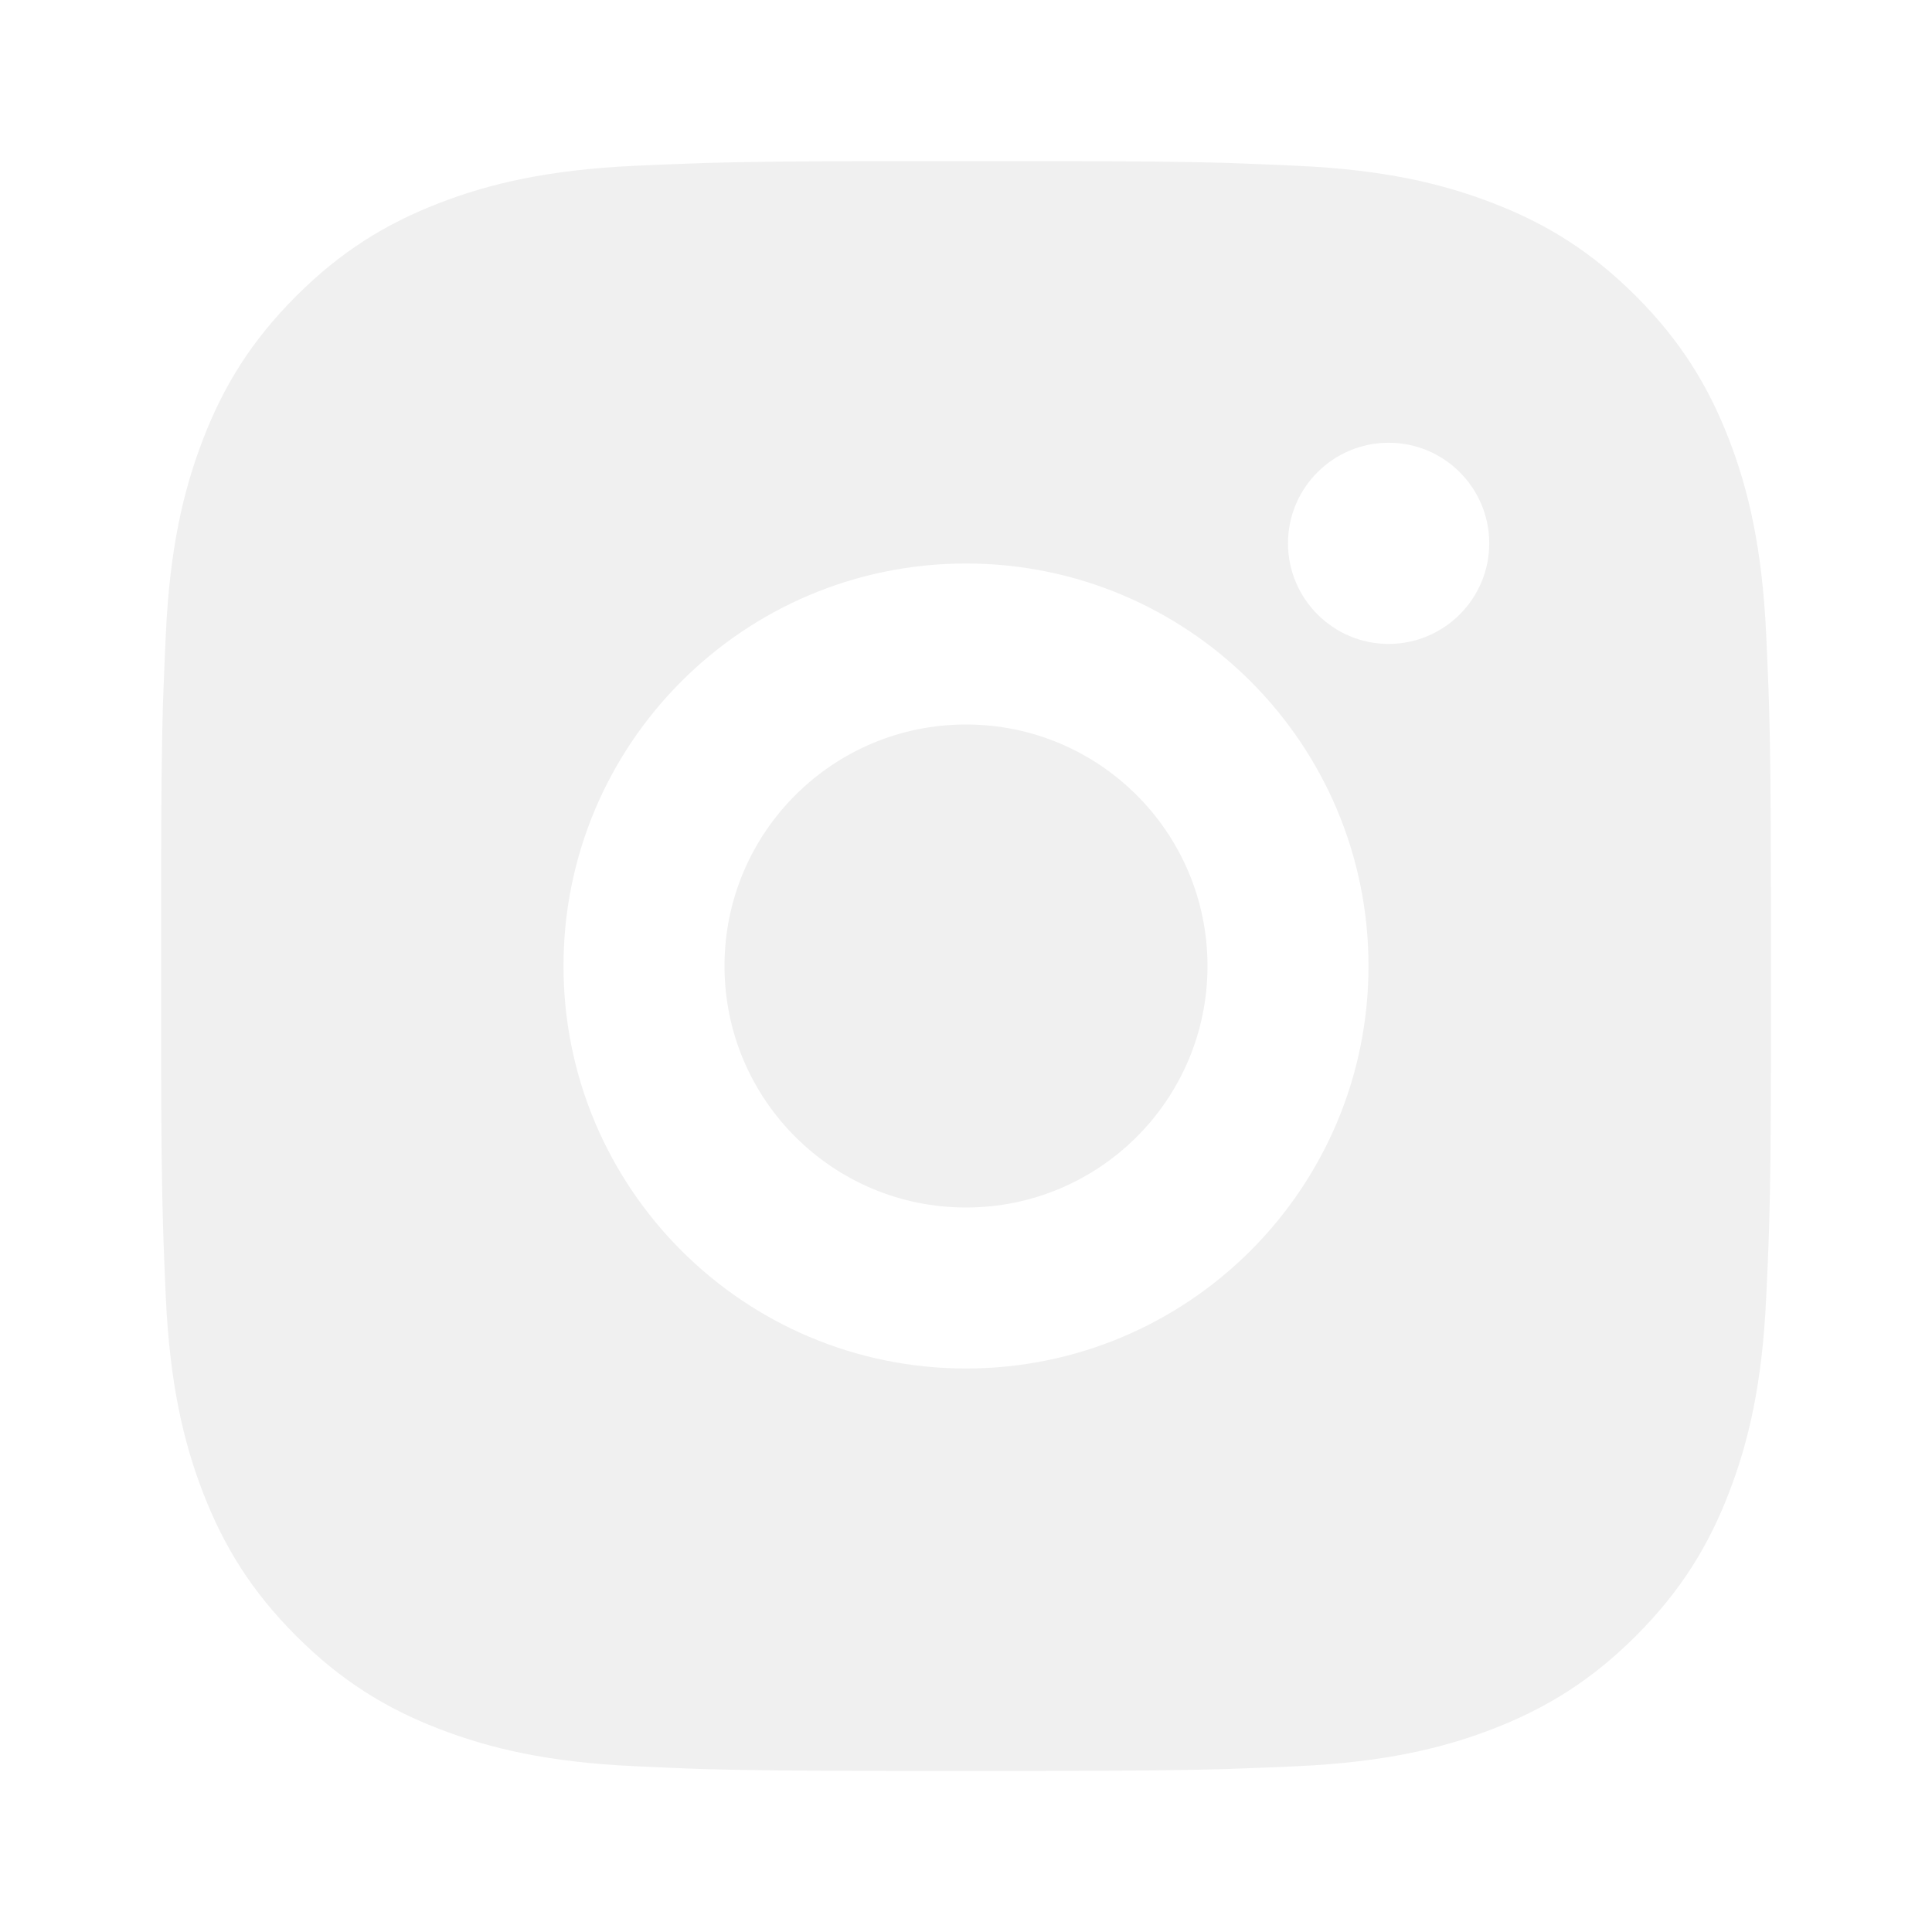
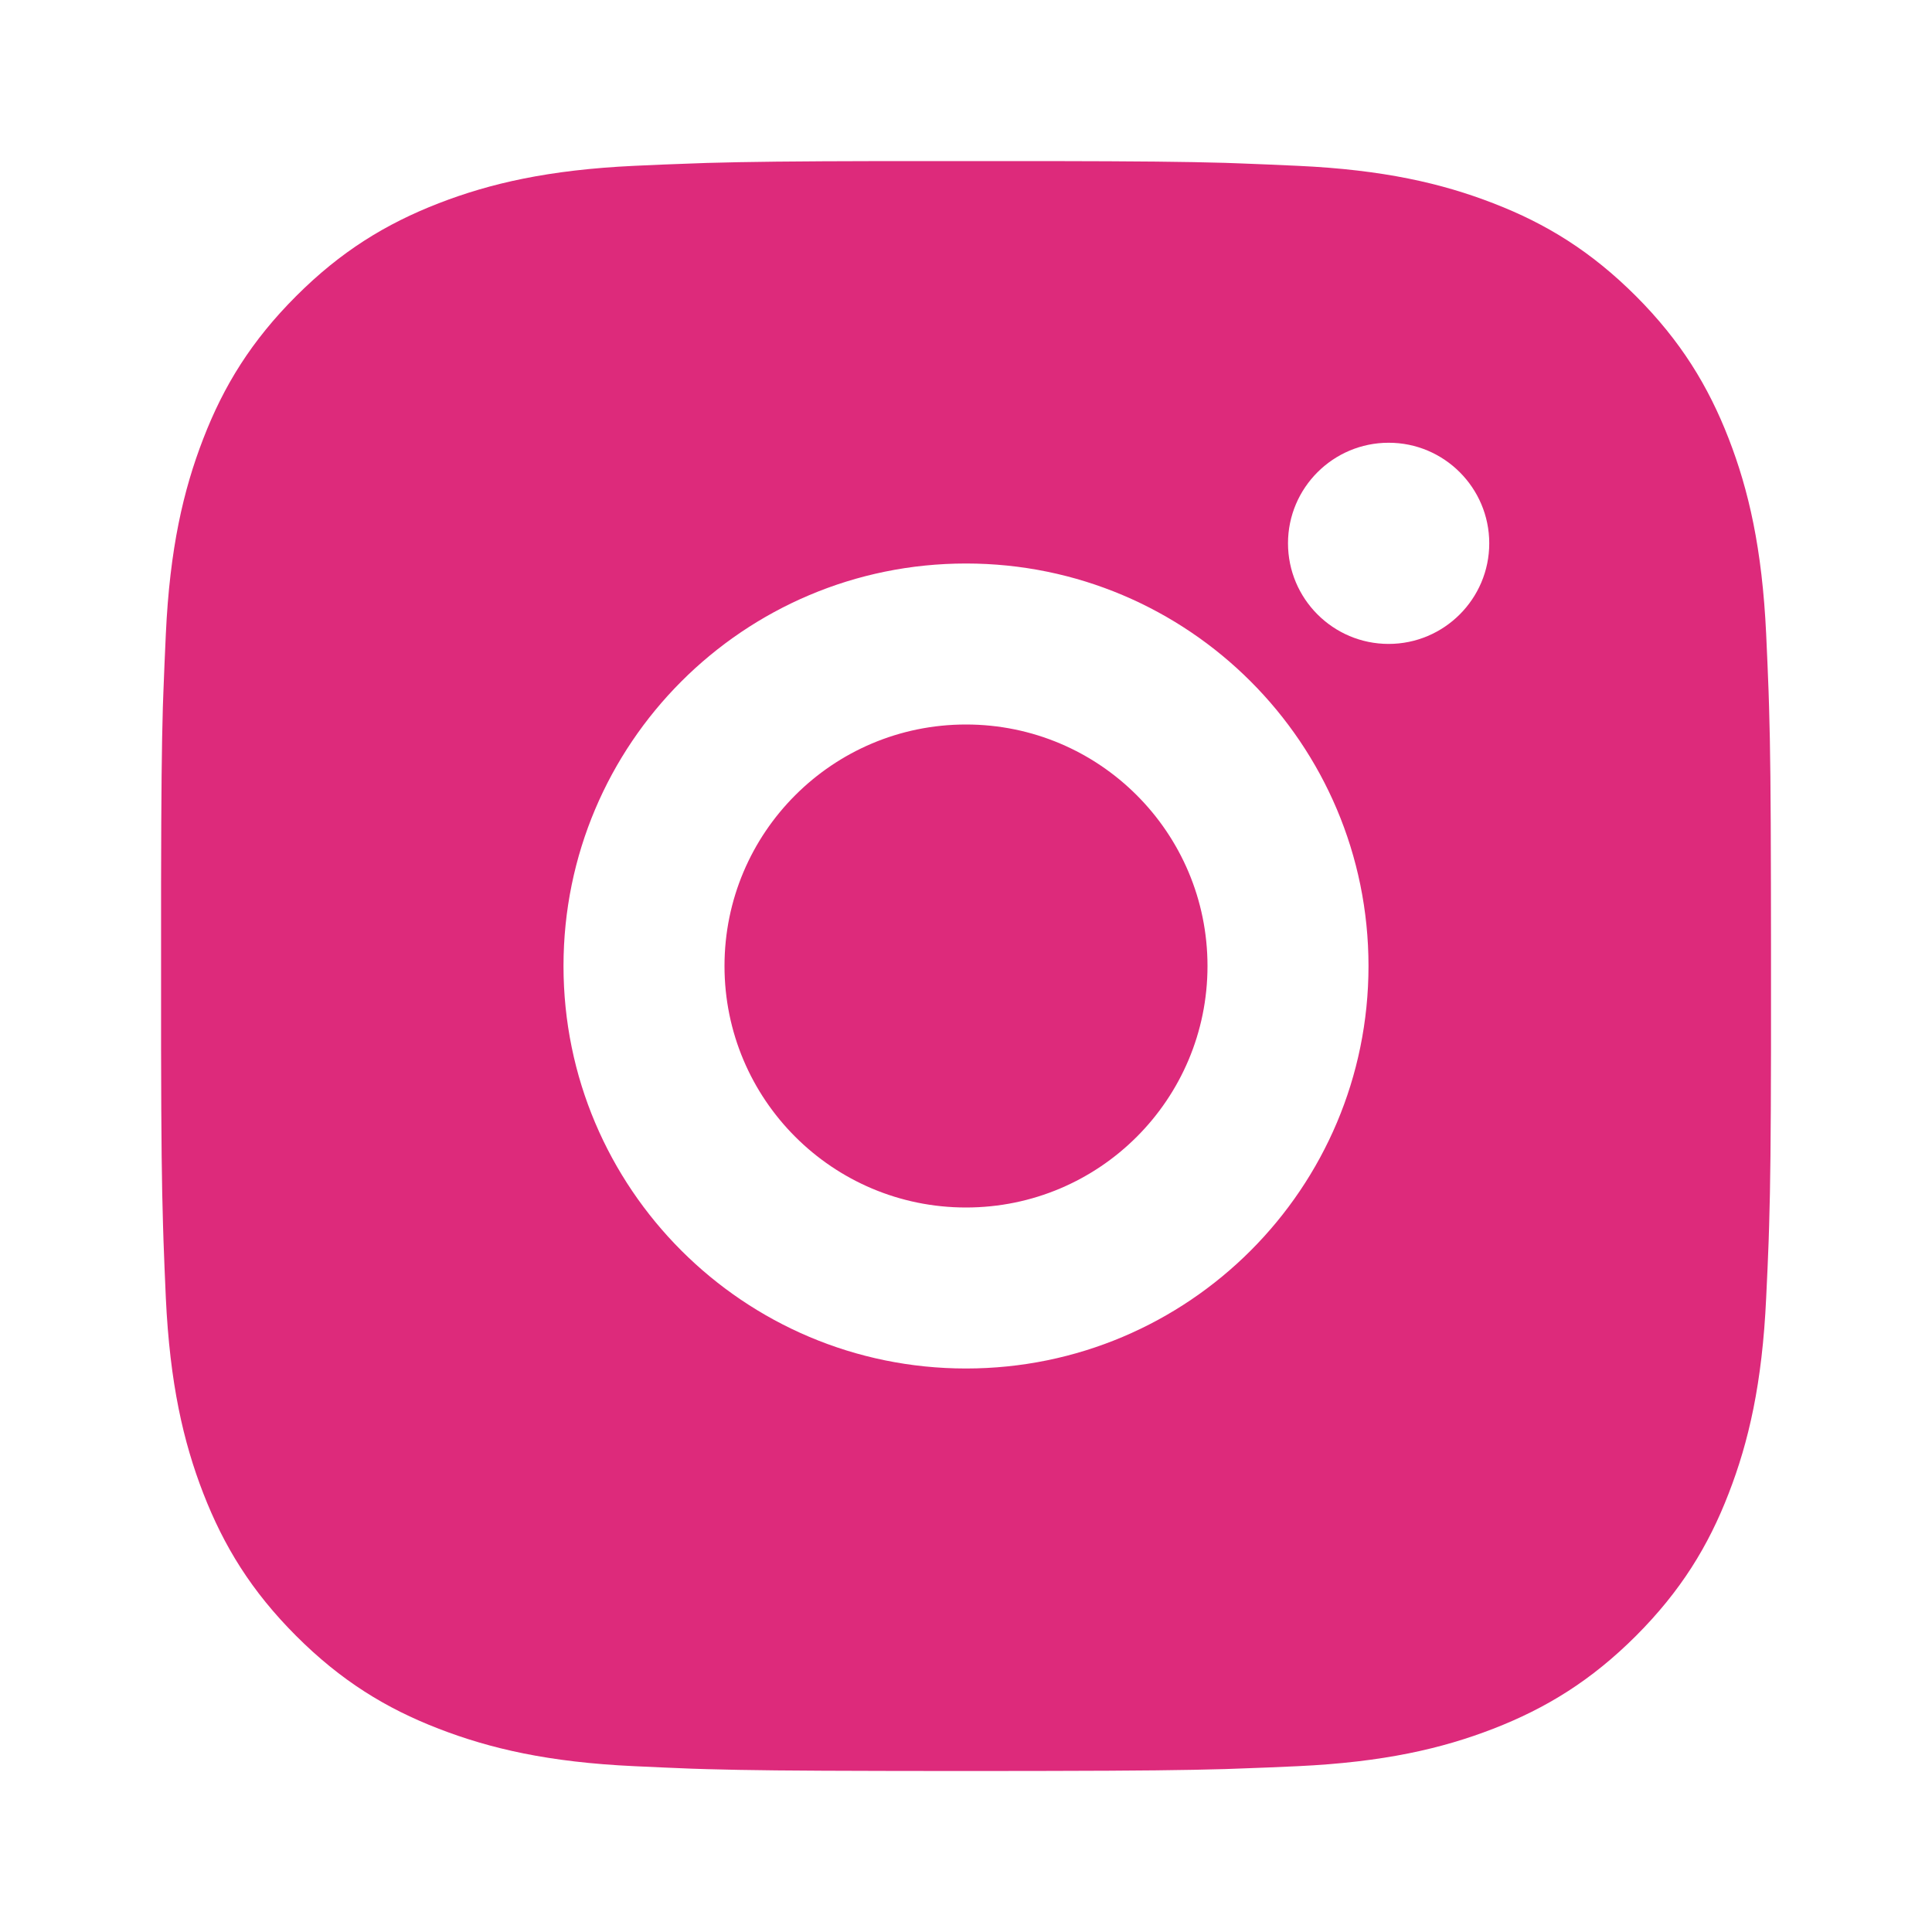
- <svg xmlns="http://www.w3.org/2000/svg" viewBox="0 0 24 24" fill="rgba(240,240,240,1)">
+ <svg xmlns="http://www.w3.org/2000/svg" viewBox="0 0 24 24" fill="rgba(221,42,123,1)">
  <path d="M13.028 2.001C14.153 2.003 14.724 2.009 15.217 2.023L15.411 2.03C15.635 2.038 15.856 2.048 16.123 2.06C17.187 2.109 17.913 2.278 18.55 2.525C19.209 2.779 19.766 3.123 20.322 3.678C20.877 4.234 21.22 4.793 21.475 5.45C21.722 6.087 21.89 6.813 21.94 7.878C21.952 8.144 21.962 8.365 21.97 8.59L21.976 8.784C21.991 9.276 21.997 9.847 21.999 10.972L22 11.718C22 11.809 22 11.903 22 12L22 12.282L22 13.028C21.998 14.153 21.992 14.724 21.977 15.216L21.971 15.41C21.963 15.635 21.953 15.856 21.94 16.122C21.891 17.187 21.722 17.913 21.475 18.55C21.221 19.209 20.877 19.766 20.322 20.322C19.766 20.877 19.207 21.22 18.55 21.475C17.913 21.722 17.187 21.89 16.123 21.94C15.856 21.952 15.635 21.962 15.411 21.969L15.217 21.976C14.724 21.99 14.153 21.997 13.028 21.999L12.282 22C12.191 22 12.097 22 12 22L11.718 22L10.973 21.999C9.847 21.997 9.277 21.991 8.784 21.977L8.59 21.971C8.366 21.962 8.144 21.953 7.878 21.94C6.814 21.891 6.089 21.722 5.45 21.475C4.792 21.221 4.234 20.877 3.679 20.322C3.123 19.766 2.78 19.207 2.525 18.55C2.278 17.913 2.11 17.187 2.06 16.122C2.048 15.856 2.039 15.635 2.031 15.41L2.025 15.216C2.01 14.724 2.003 14.153 2.001 13.028L2.001 10.972C2.003 9.847 2.009 9.276 2.023 8.784L2.03 8.59C2.038 8.365 2.048 8.144 2.06 7.878C2.109 6.813 2.278 6.088 2.525 5.45C2.779 4.792 3.123 4.234 3.679 3.678C4.234 3.123 4.793 2.78 5.45 2.525C6.088 2.278 6.813 2.11 7.878 2.06C8.144 2.048 8.366 2.038 8.59 2.031L8.784 2.024C9.277 2.01 9.847 2.003 10.973 2.001L13.028 2.001ZM12 7C9.237 7 7 9.24 7 12C7 14.763 9.24 17 12 17C14.763 17 17 14.761 17 12C17 9.237 14.761 7 12 7ZM12 9C13.657 9 15 10.343 15 12C15 13.657 13.658 15 12 15C10.343 15 9 13.657 9 12C9 10.343 10.343 9 12 9ZM17.25 5.5C16.561 5.5 16 6.06 16 6.749C16 7.438 16.56 7.999 17.25 7.999C17.939 7.999 18.5 7.439 18.5 6.749C18.5 6.06 17.939 5.499 17.25 5.5Z" />
</svg>
